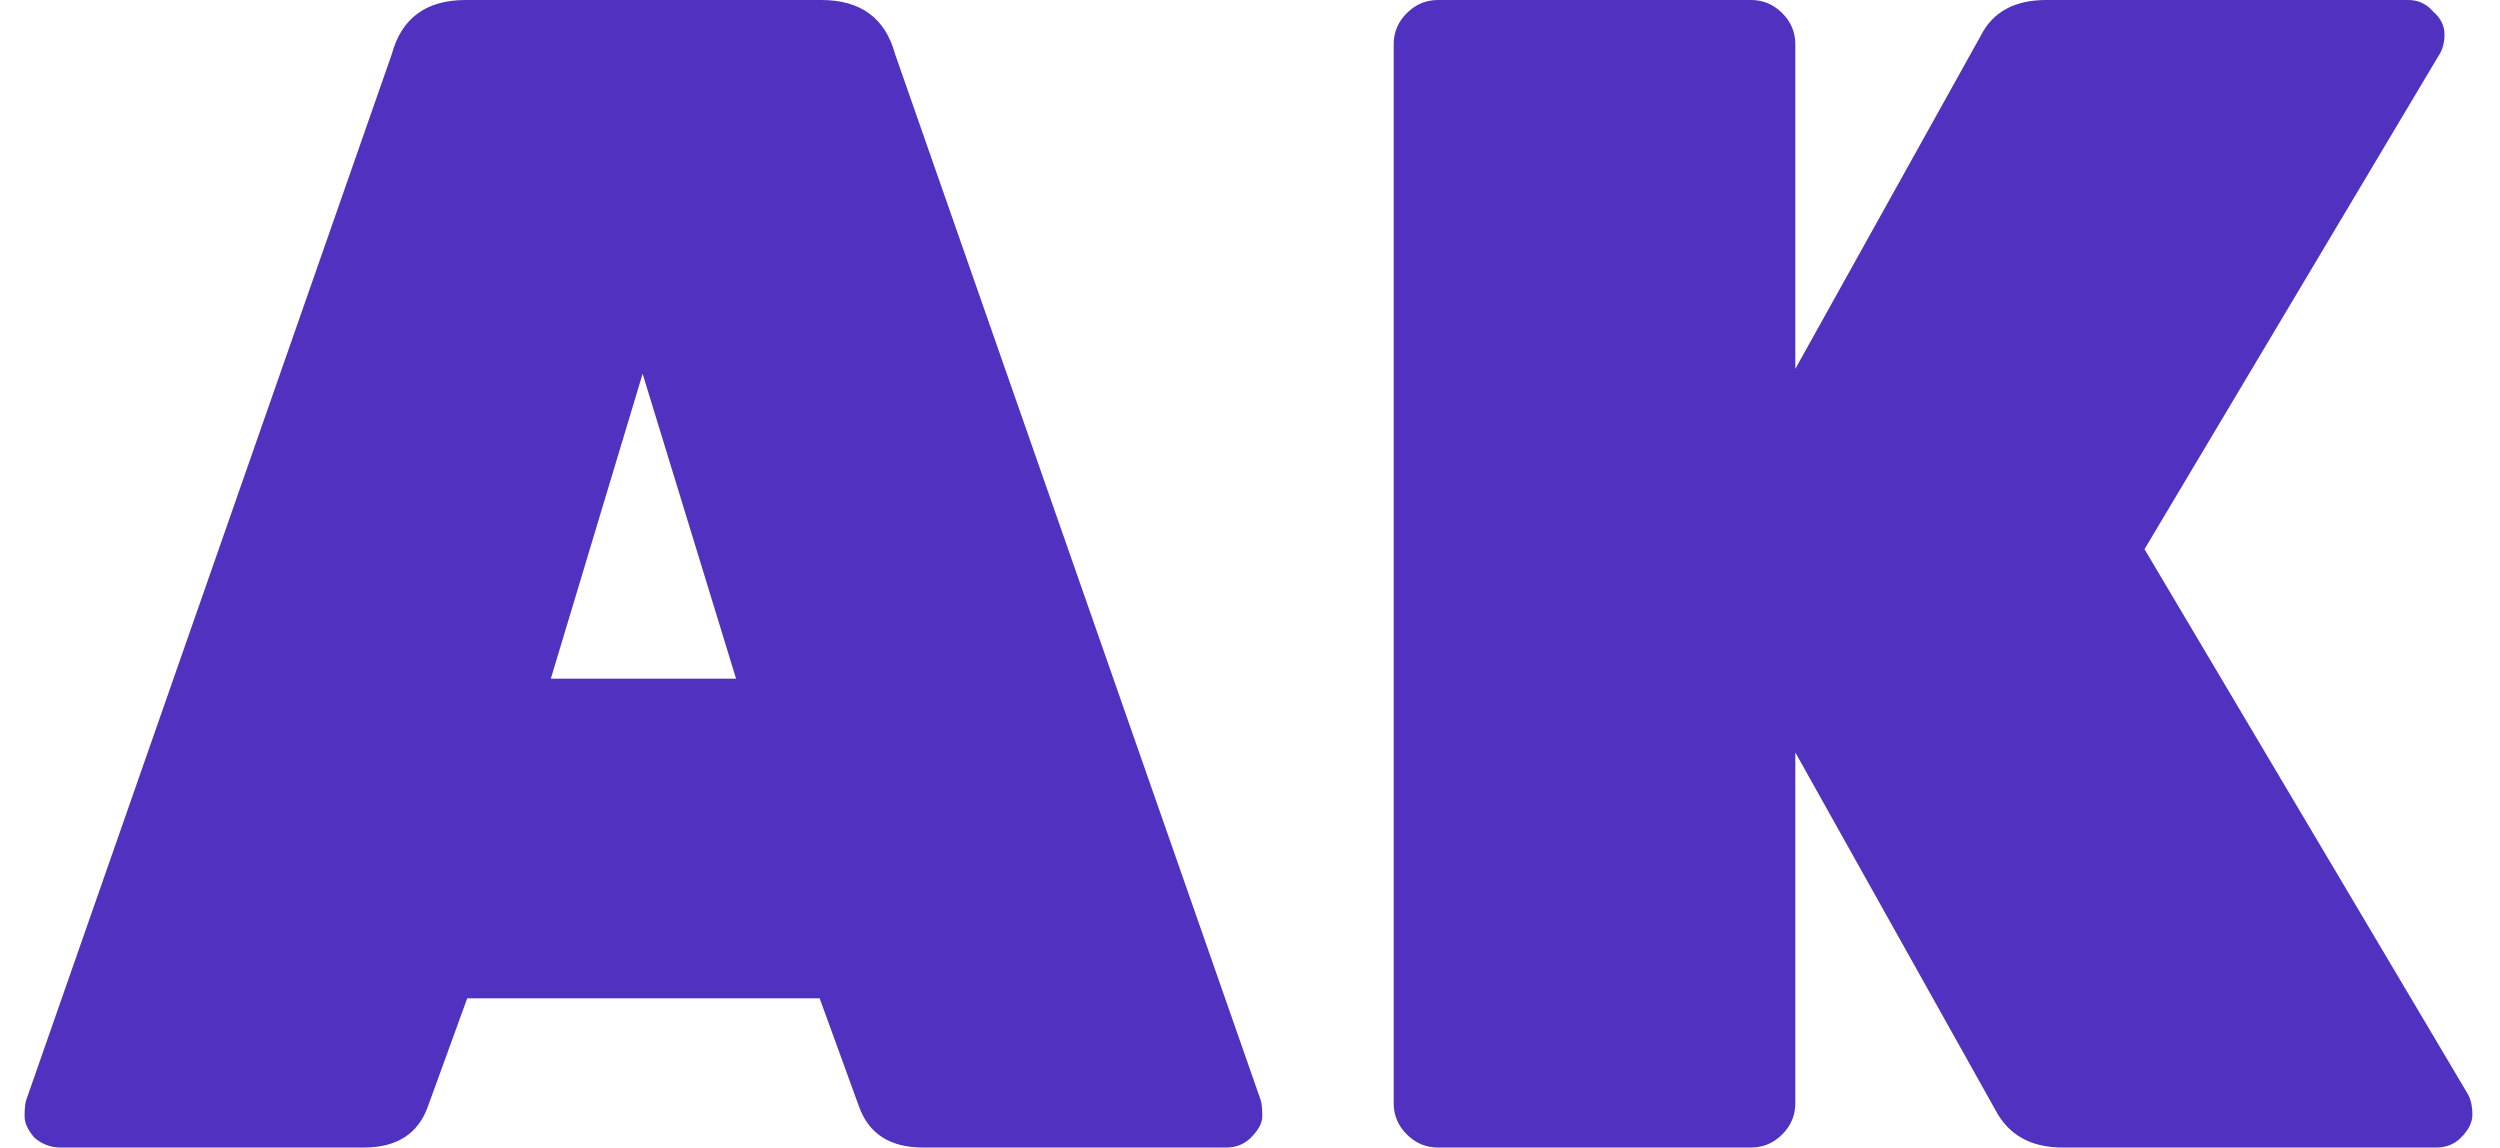
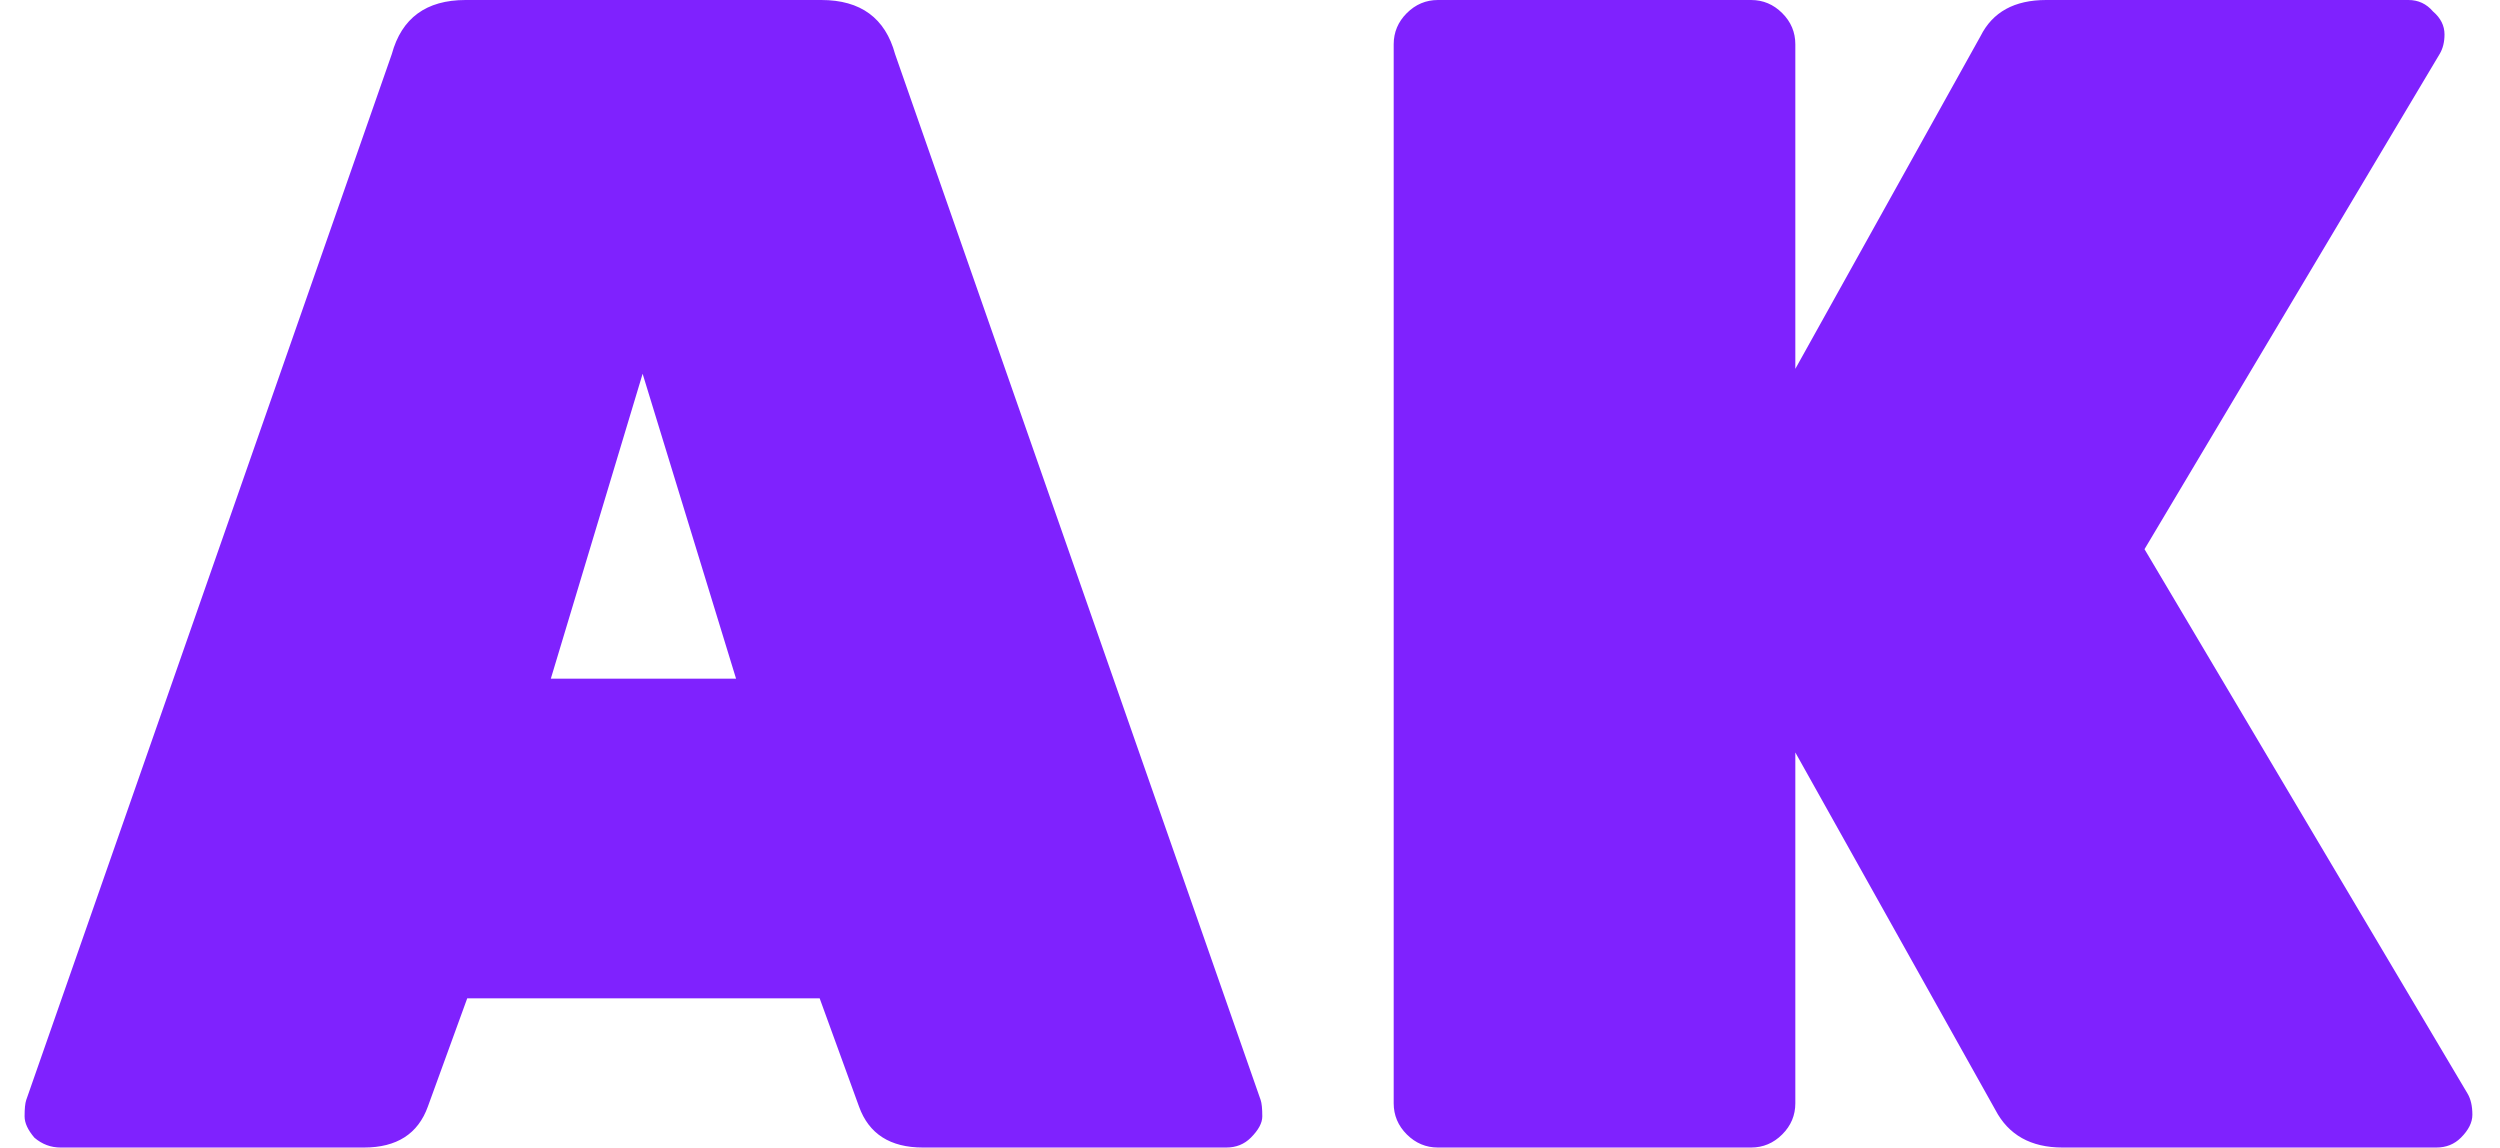
<svg xmlns="http://www.w3.org/2000/svg" width="61" height="28" viewBox="0 0 61 28" fill="none">
-   <path d="M11.36 -1.90735e-06H20.04C21 -1.90735e-06 21.6 0.44 21.84 1.32L30.76 26.84C30.787 26.92 30.8 27.053 30.8 27.24C30.8 27.4 30.707 27.573 30.52 27.76C30.36 27.92 30.16 28 29.92 28H22.52C21.72 28 21.2 27.667 20.96 27L20 24.36H11.4L10.44 27C10.2 27.667 9.68 28 8.88 28H1.48C1.24 28 1.027 27.92 0.84 27.76C0.68 27.573 0.6 27.4 0.6 27.24C0.6 27.053 0.613 26.92 0.64 26.84L9.56 1.32C9.8 0.44 10.4 -1.90735e-06 11.36 -1.90735e-06ZM13.44 16.56H17.96L15.68 9.12L13.44 16.56ZM60.206 26.68C60.286 26.813 60.326 26.987 60.326 27.2C60.326 27.387 60.233 27.573 60.046 27.76C59.886 27.92 59.686 28 59.446 28H50.326C49.553 28 49.006 27.693 48.686 27.08L43.806 18.36V26.92C43.806 27.213 43.7 27.467 43.486 27.68C43.273 27.893 43.02 28 42.726 28H35.086C34.793 28 34.54 27.893 34.326 27.68C34.113 27.467 34.006 27.213 34.006 26.92V1.08C34.006 0.787 34.113 0.533 34.326 0.32C34.54 0.107 34.793 -1.90735e-06 35.086 -1.90735e-06H42.726C43.02 -1.90735e-06 43.273 0.107 43.486 0.32C43.7 0.533 43.806 0.787 43.806 1.08V9L48.326 0.88C48.62 0.293 49.153 -1.90735e-06 49.926 -1.90735e-06H58.766C59.006 -1.90735e-06 59.206 0.093 59.366 0.28C59.553 0.44 59.646 0.627 59.646 0.84C59.646 1.027 59.606 1.187 59.526 1.32L52.326 13.4L60.206 26.68Z" fill="#5132C0" />
+   <path d="M11.36 -1.90735e-06H20.04C21 -1.90735e-06 21.6 0.44 21.84 1.32L30.76 26.84C30.787 26.92 30.8 27.053 30.8 27.24C30.8 27.4 30.707 27.573 30.52 27.76C30.36 27.92 30.16 28 29.92 28H22.52C21.72 28 21.2 27.667 20.96 27L20 24.36H11.4L10.44 27C10.2 27.667 9.68 28 8.88 28H1.48C1.24 28 1.027 27.92 0.84 27.76C0.68 27.573 0.6 27.4 0.6 27.24C0.6 27.053 0.613 26.92 0.64 26.84L9.56 1.32C9.8 0.44 10.4 -1.90735e-06 11.36 -1.90735e-06ZM13.44 16.56H17.96L15.68 9.12L13.44 16.56ZM60.206 26.68C60.286 26.813 60.326 26.987 60.326 27.2C60.326 27.387 60.233 27.573 60.046 27.76C59.886 27.92 59.686 28 59.446 28H50.326C49.553 28 49.006 27.693 48.686 27.08L43.806 18.36V26.92C43.806 27.213 43.7 27.467 43.486 27.68C43.273 27.893 43.02 28 42.726 28H35.086C34.793 28 34.54 27.893 34.326 27.68C34.113 27.467 34.006 27.213 34.006 26.92V1.08C34.006 0.787 34.113 0.533 34.326 0.32C34.54 0.107 34.793 -1.90735e-06 35.086 -1.90735e-06H42.726C43.02 -1.90735e-06 43.273 0.107 43.486 0.32C43.7 0.533 43.806 0.787 43.806 1.08V9L48.326 0.88C48.62 0.293 49.153 -1.90735e-06 49.926 -1.90735e-06H58.766C59.006 -1.90735e-06 59.206 0.093 59.366 0.28C59.553 0.44 59.646 0.627 59.646 0.84C59.646 1.027 59.606 1.187 59.526 1.32L52.326 13.4L60.206 26.68Z" fill="#7F22FE" />
</svg>
